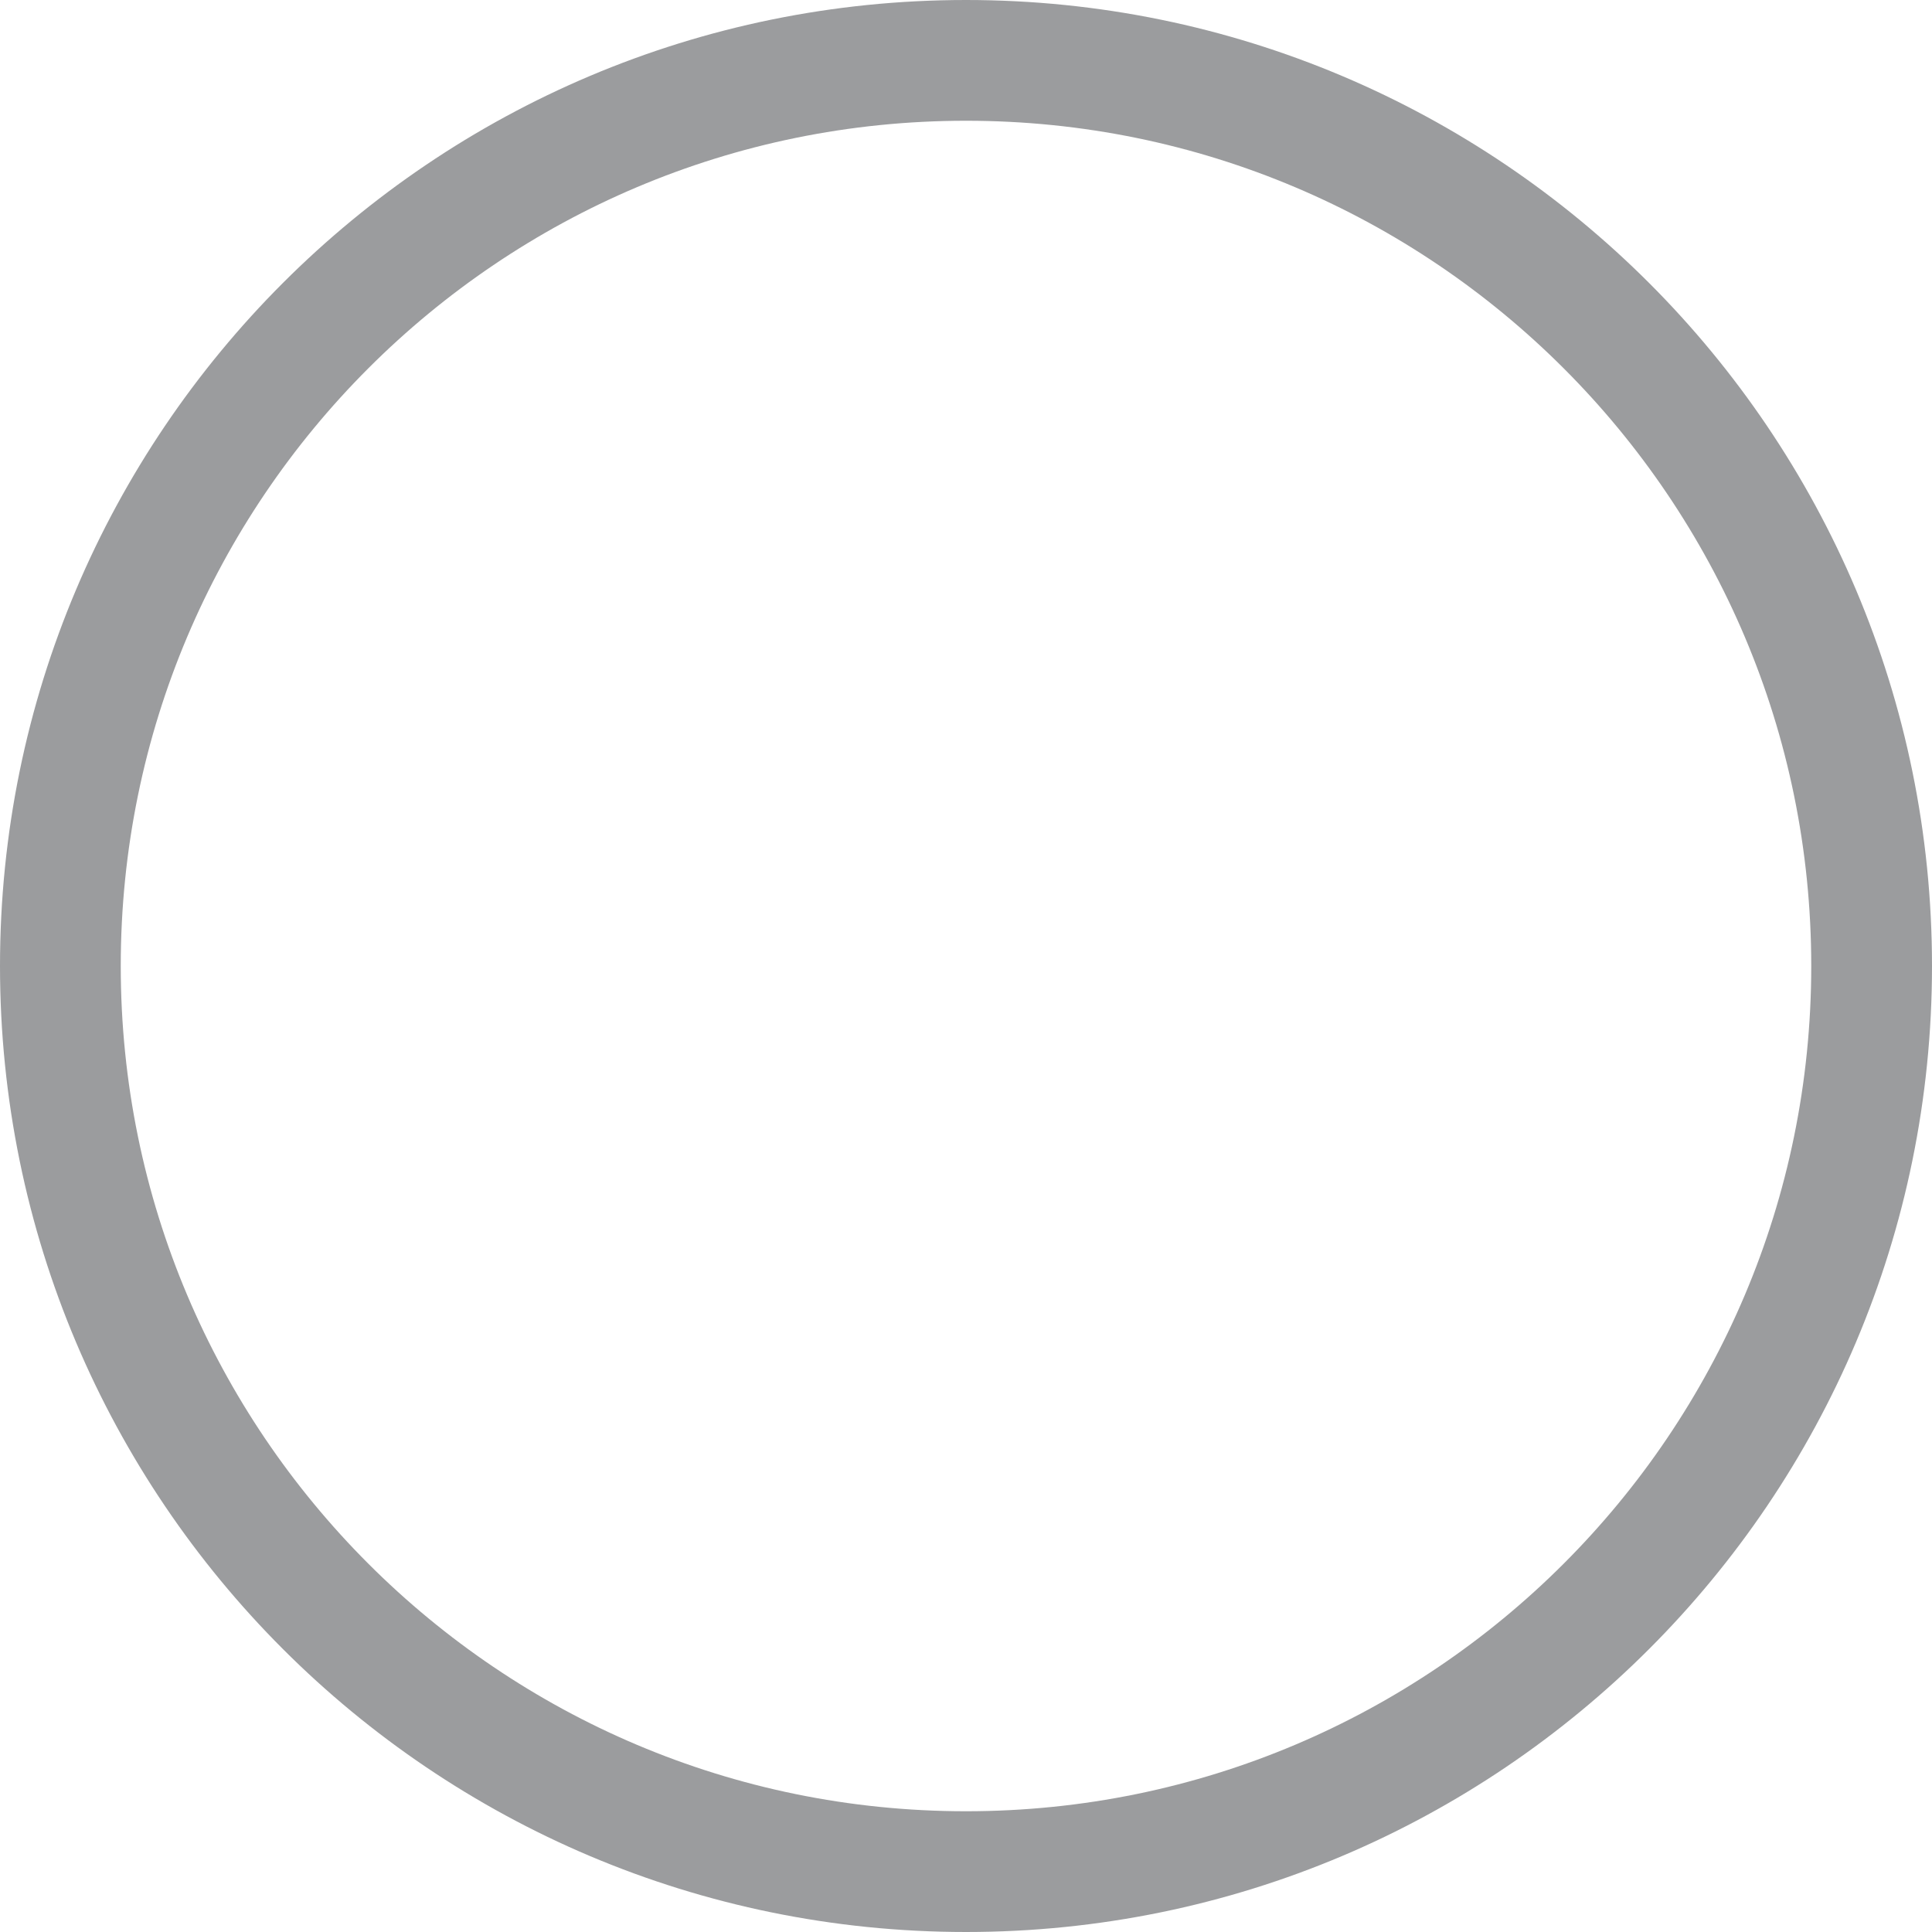
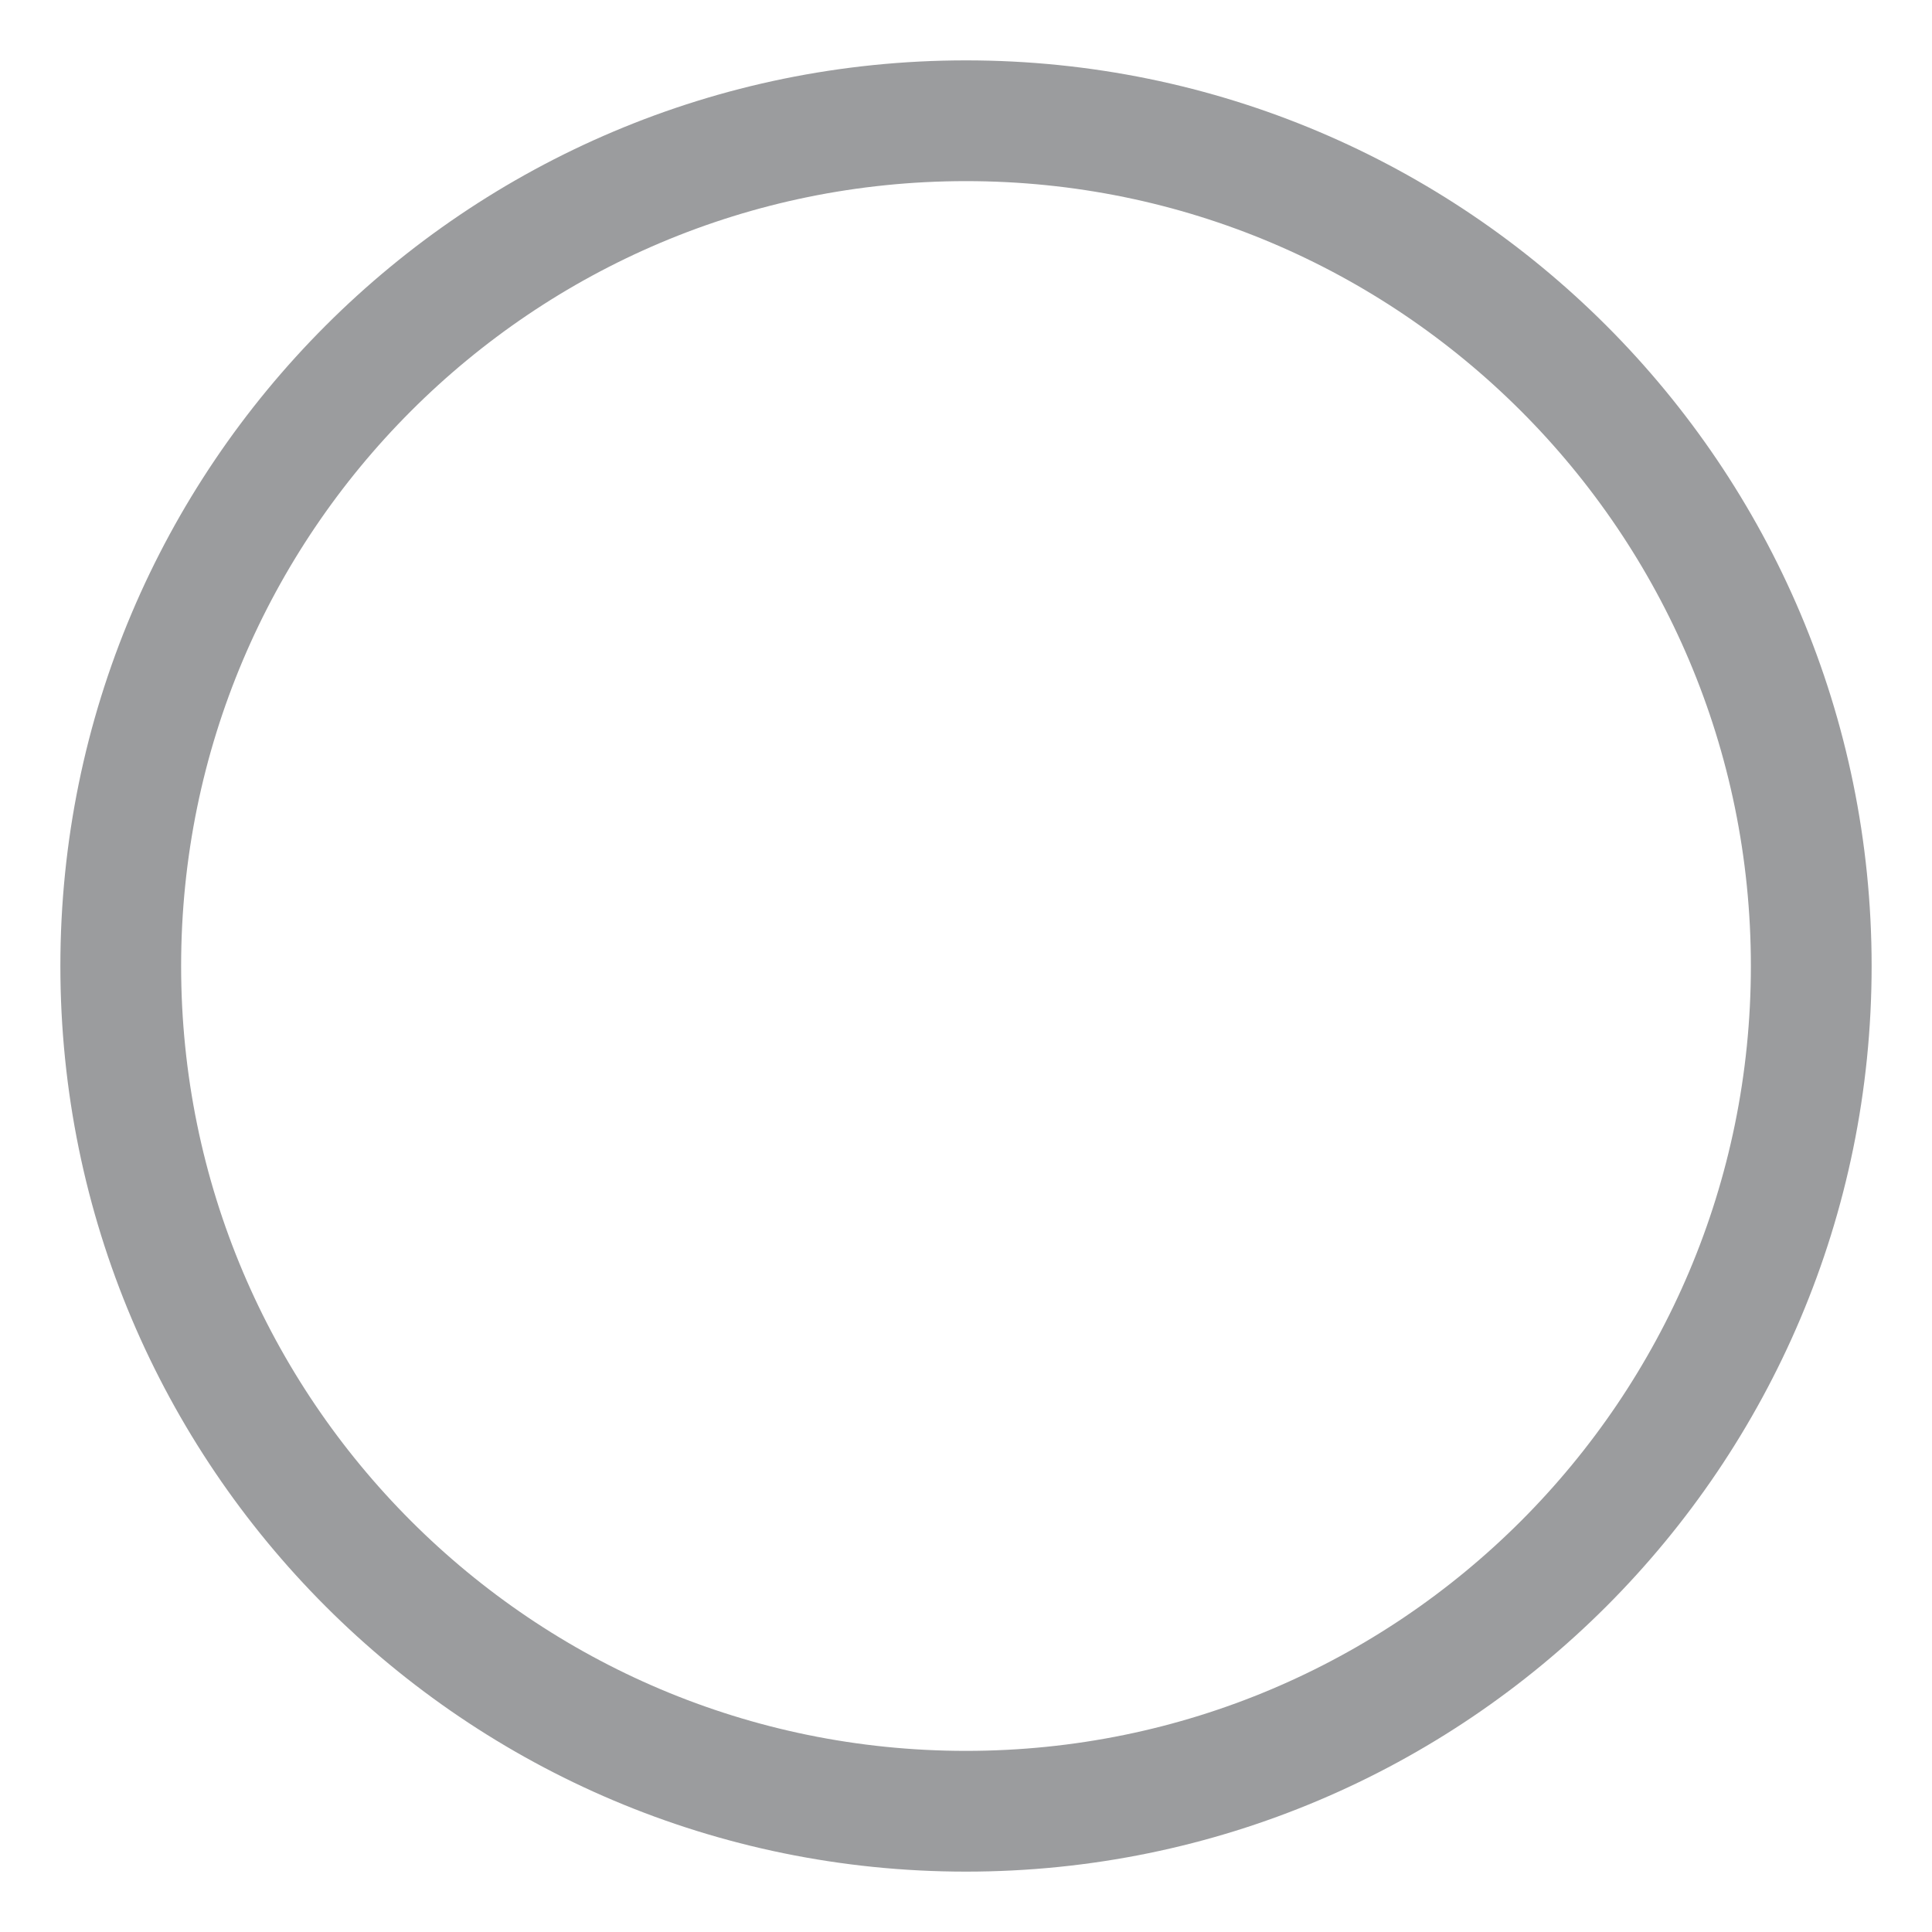
<svg xmlns="http://www.w3.org/2000/svg" width="16px" height="16px" viewBox="0 0 16 16" version="1.1">
  <g id="form/radio-default" stroke="none" stroke-width="1" fill="none" fill-rule="evenodd">
-     <circle id="Oval-8" stroke="#9B9C9E" cx="8" cy="8" r="7.5" />
+     <circle id="Oval-8" stroke="#9B9C9E" cx="8" cy="8" r="7" />
  </g>
</svg>
